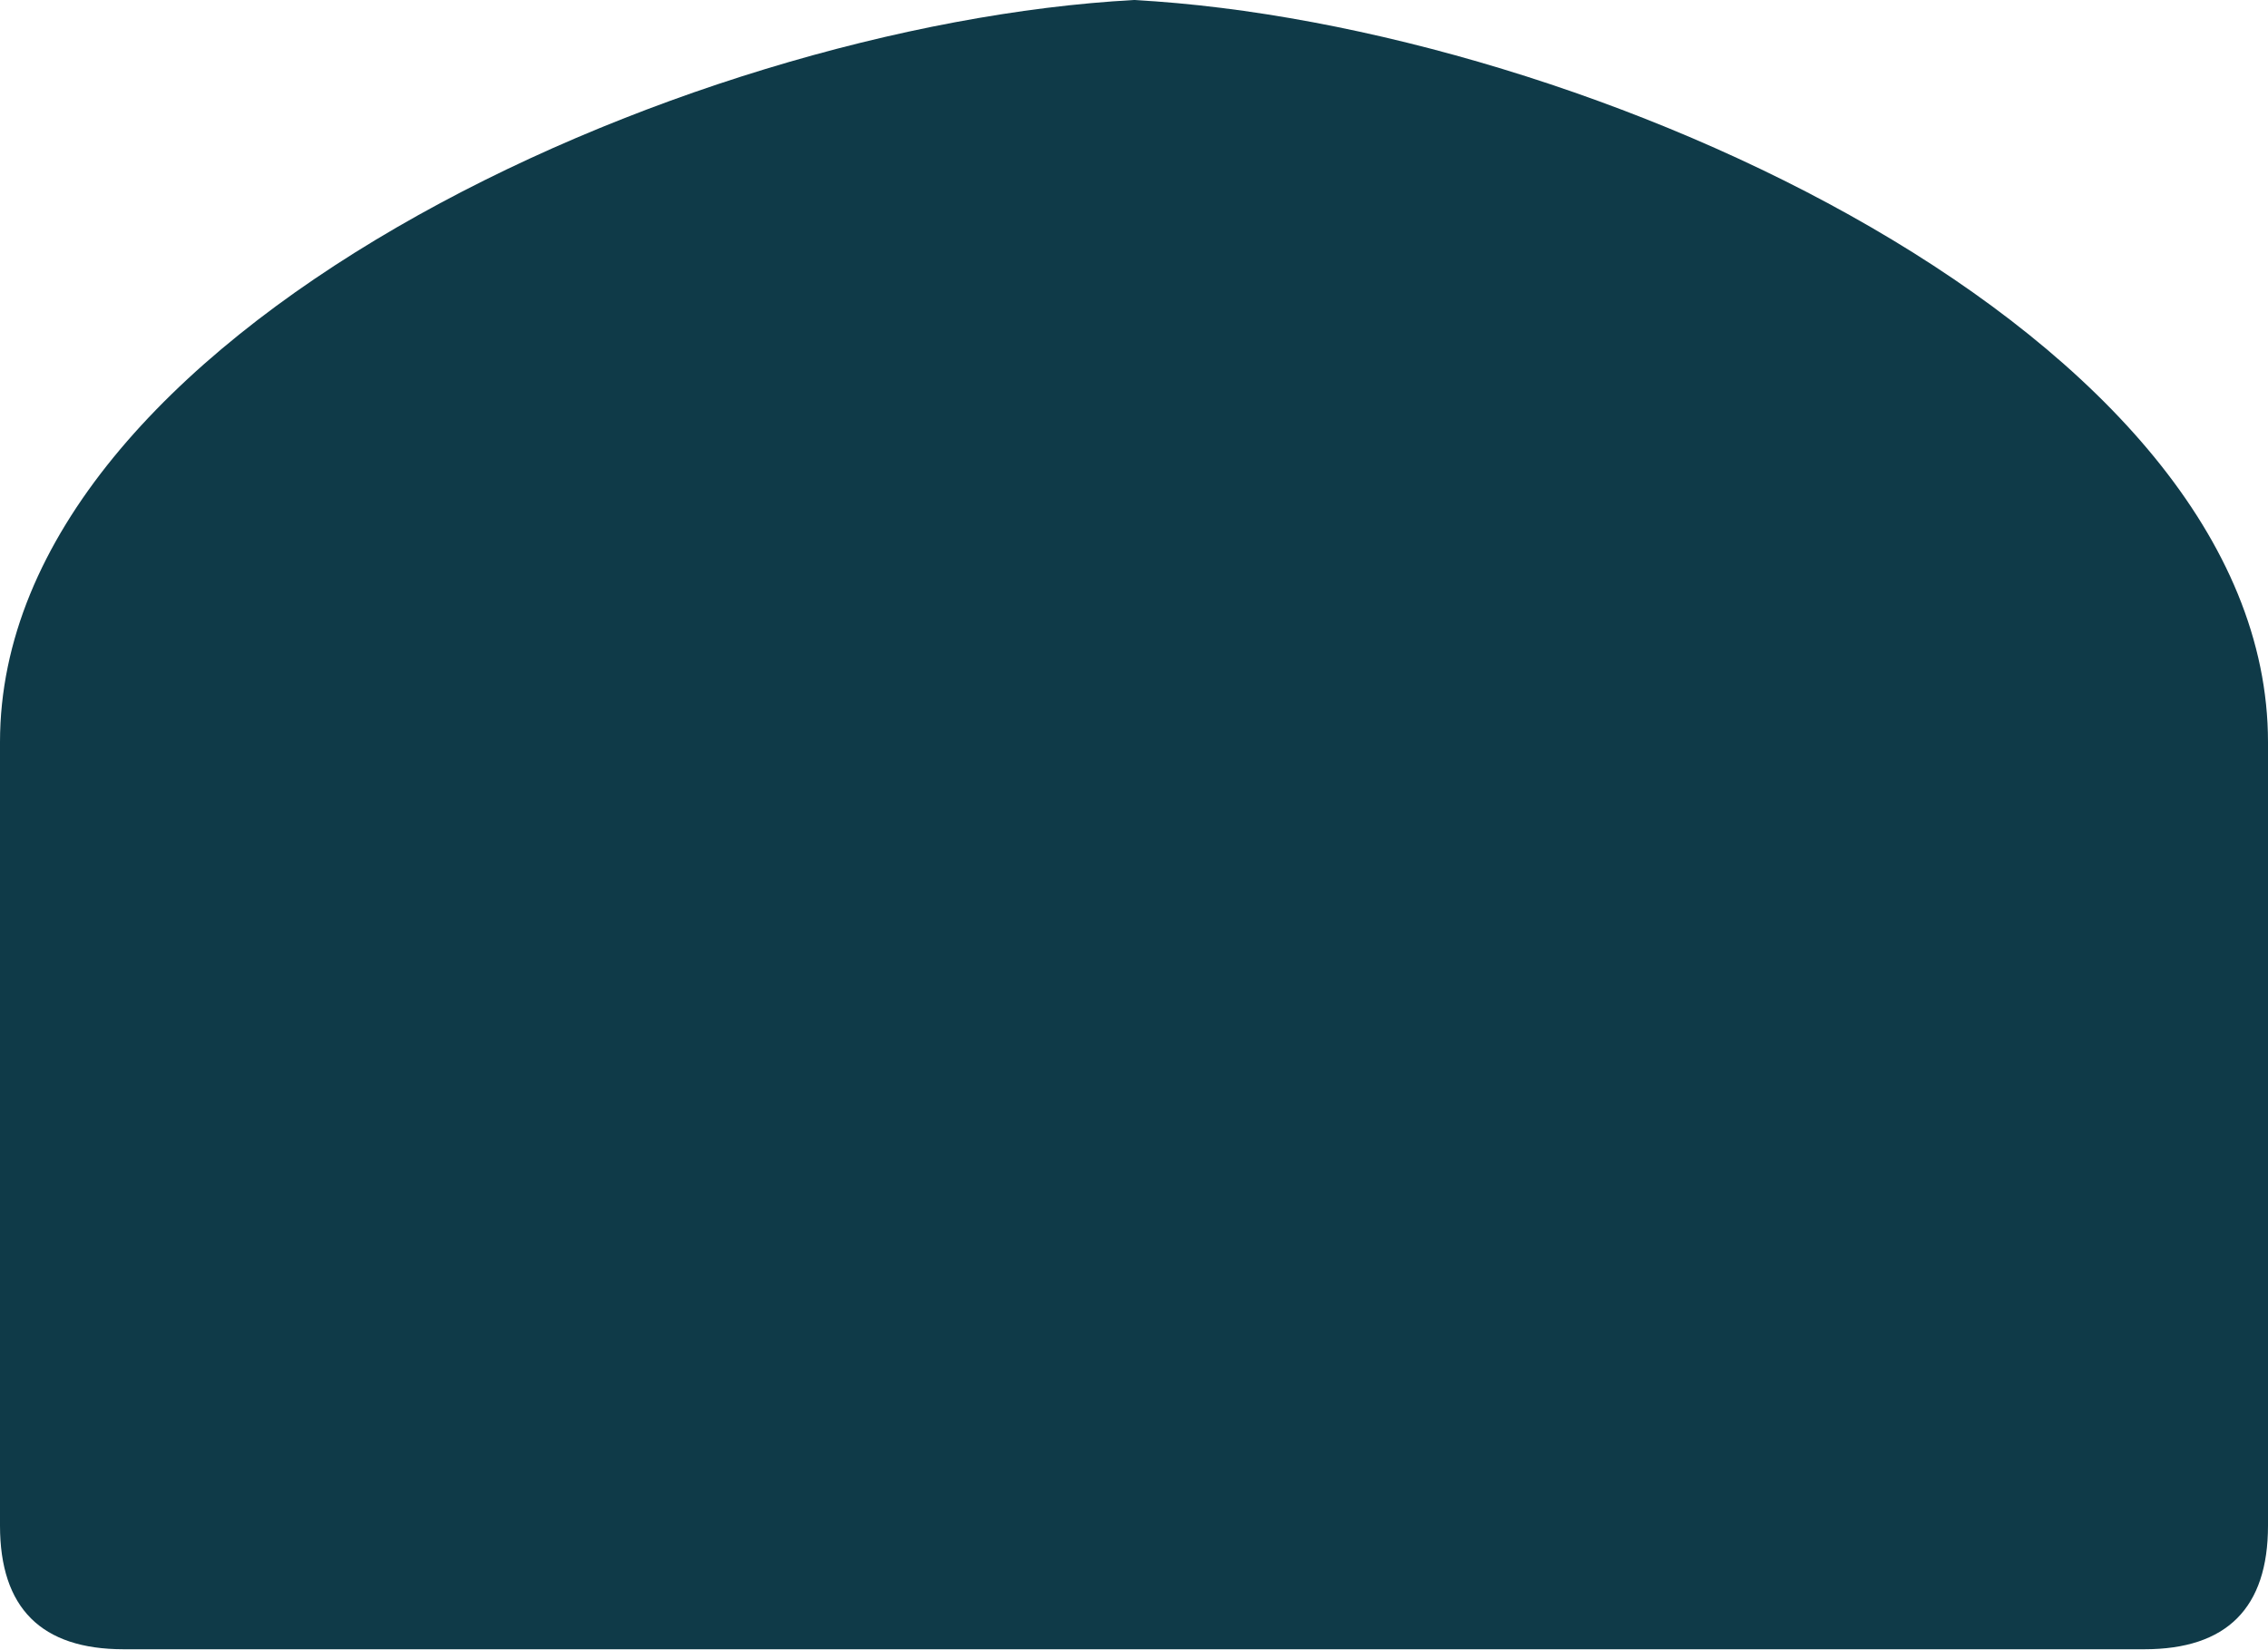
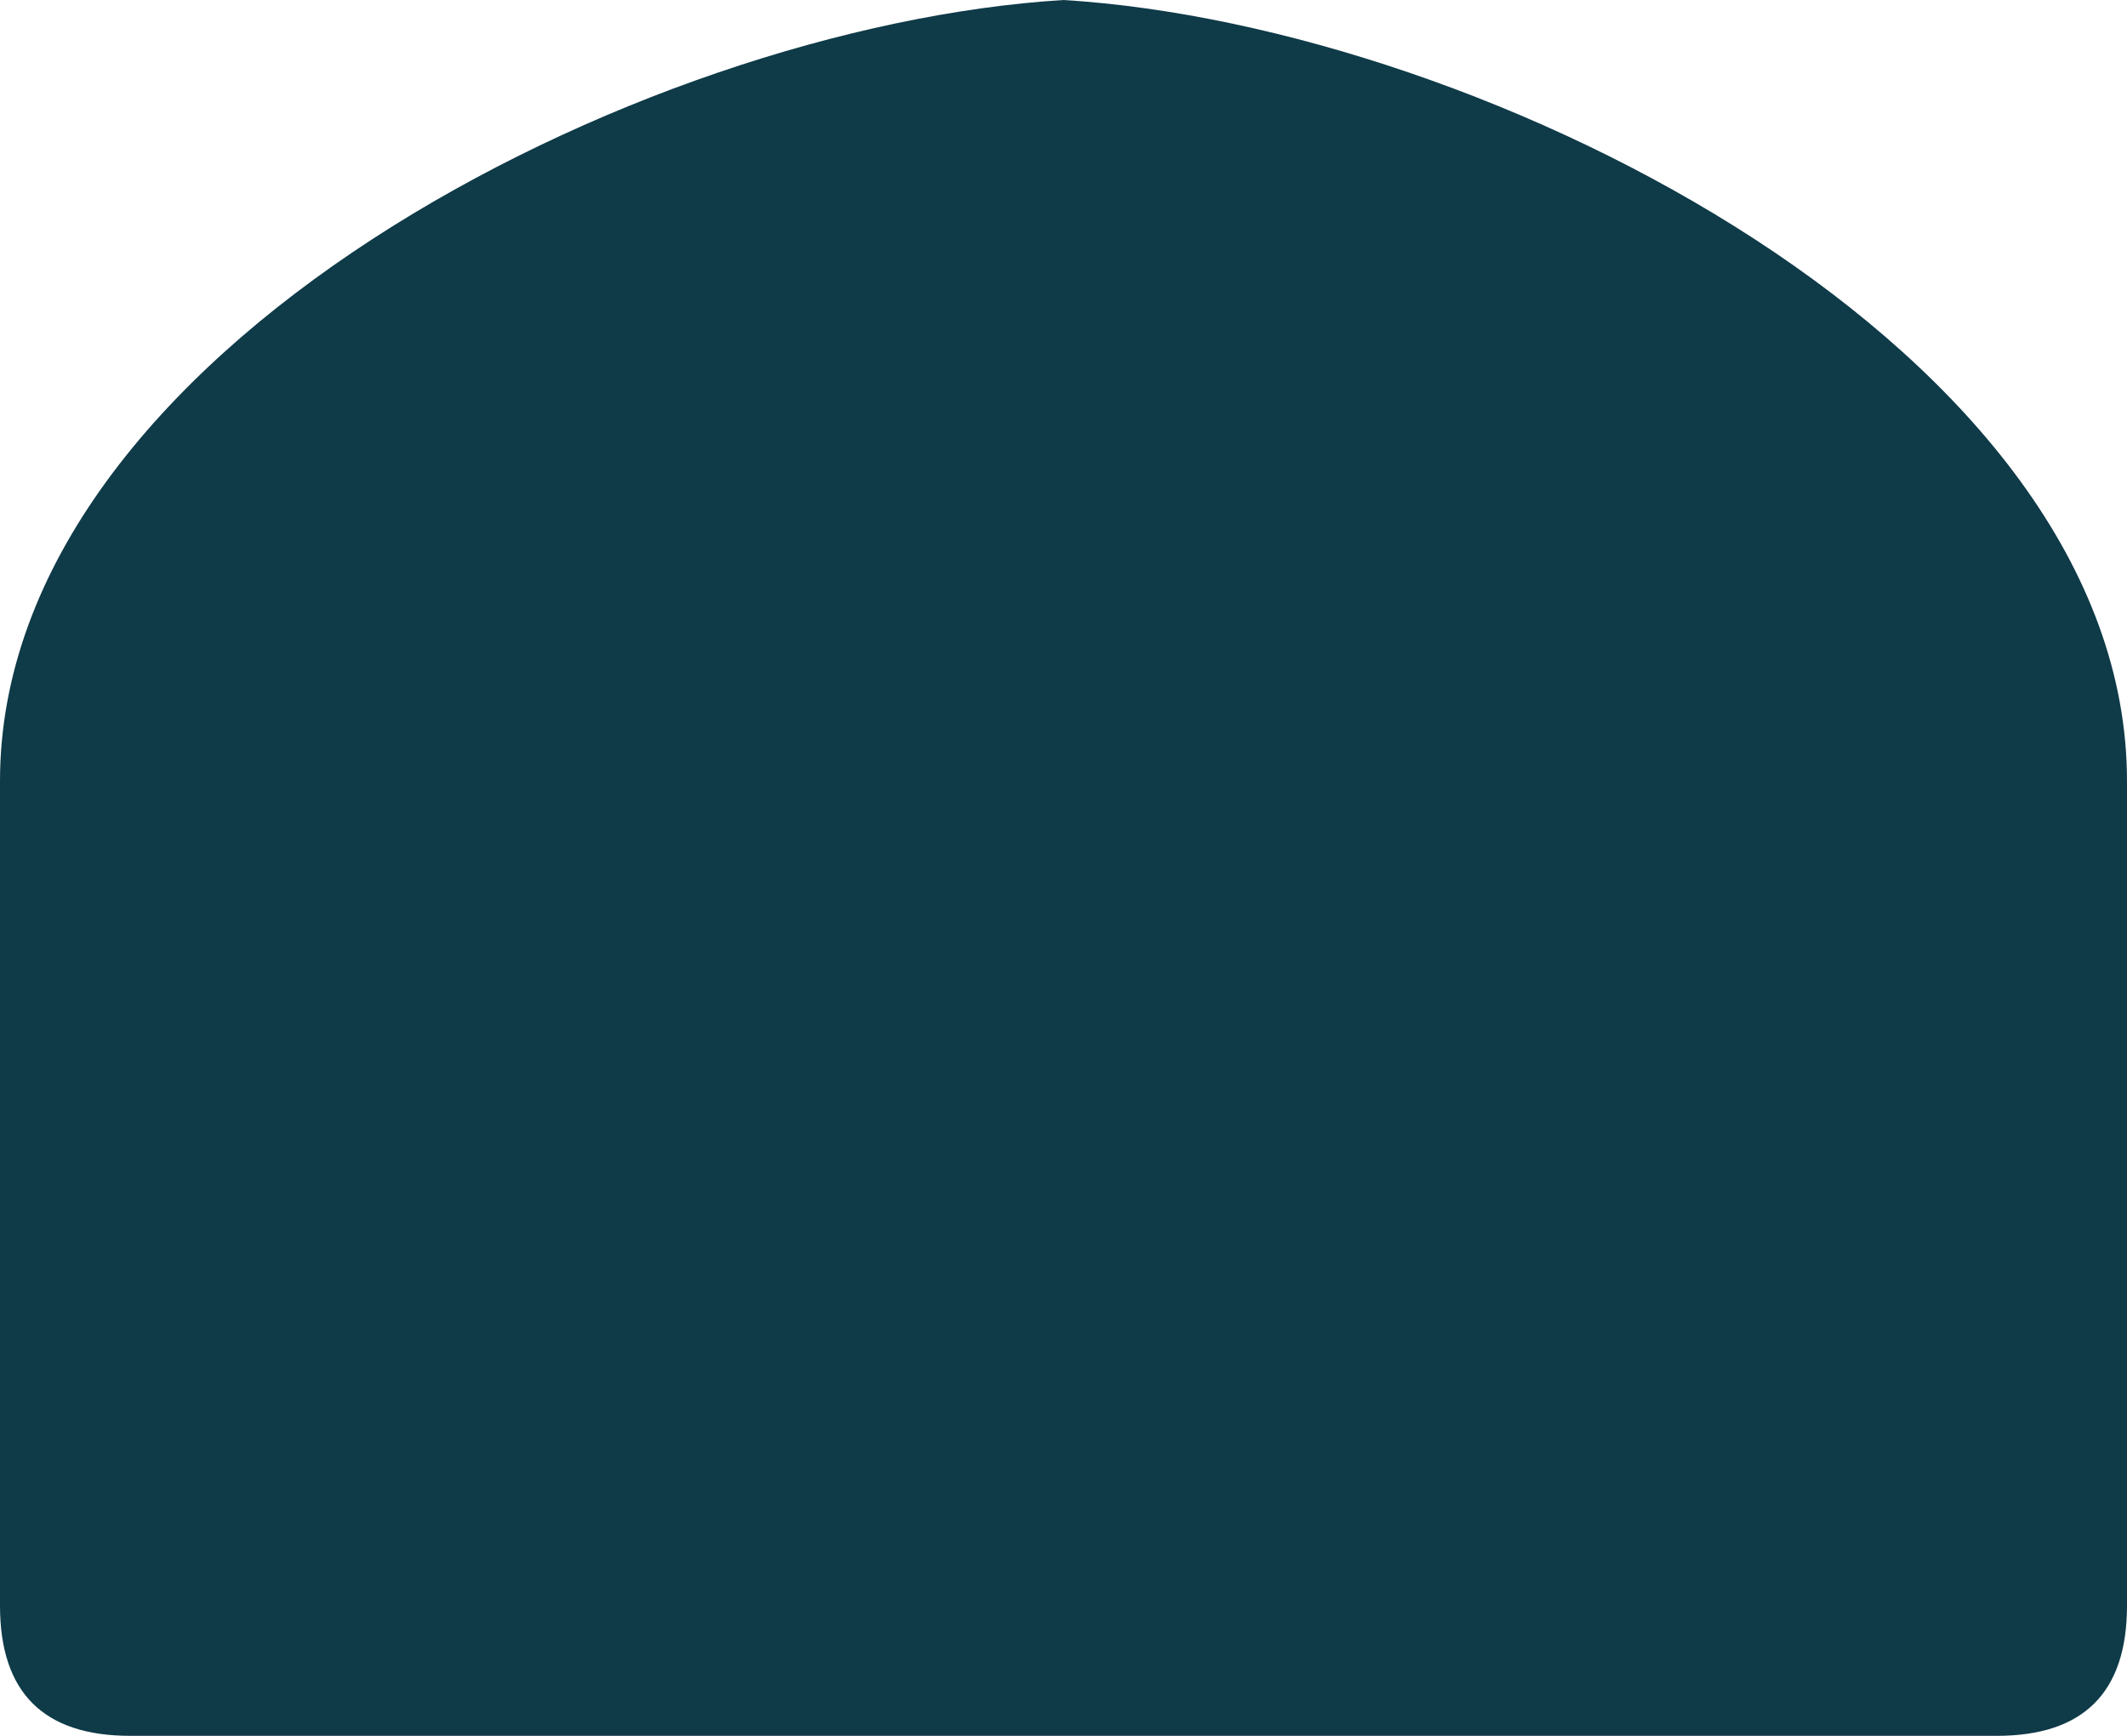
- <svg xmlns="http://www.w3.org/2000/svg" width="55.0mm" height="40.0mm" viewBox="0 0 55.0 40.0">
-   <path d="M3.00,40.00 L52.00,40.00 Q55.00,40.00 55.00,37.00 L55.00,18.00 C55.00,8.10 38.50,0.60 27.50,0.00 C16.50,0.60 0.00,8.10 0.00,18.00 L0.00,37.00 Q0.00,40.00 3.00,40.00 Z" fill="#0F3A48" />
+ <svg xmlns="http://www.w3.org/2000/svg" width="49.0mm" height="40.0mm" viewBox="0 0 49.0 40.0">
+   <path d="M3.00,40.00 L46.00,40.00 Q49.00,40.00 49.00,37.00 L49.00,18.00 C49.00,8.10 34.30,0.60 24.50,0.00 C14.70,0.60 0.00,8.10 0.00,18.00 L0.00,37.00 Q0.00,40.00 3.00,40.00 Z" fill="#0F3A48" />
</svg>
